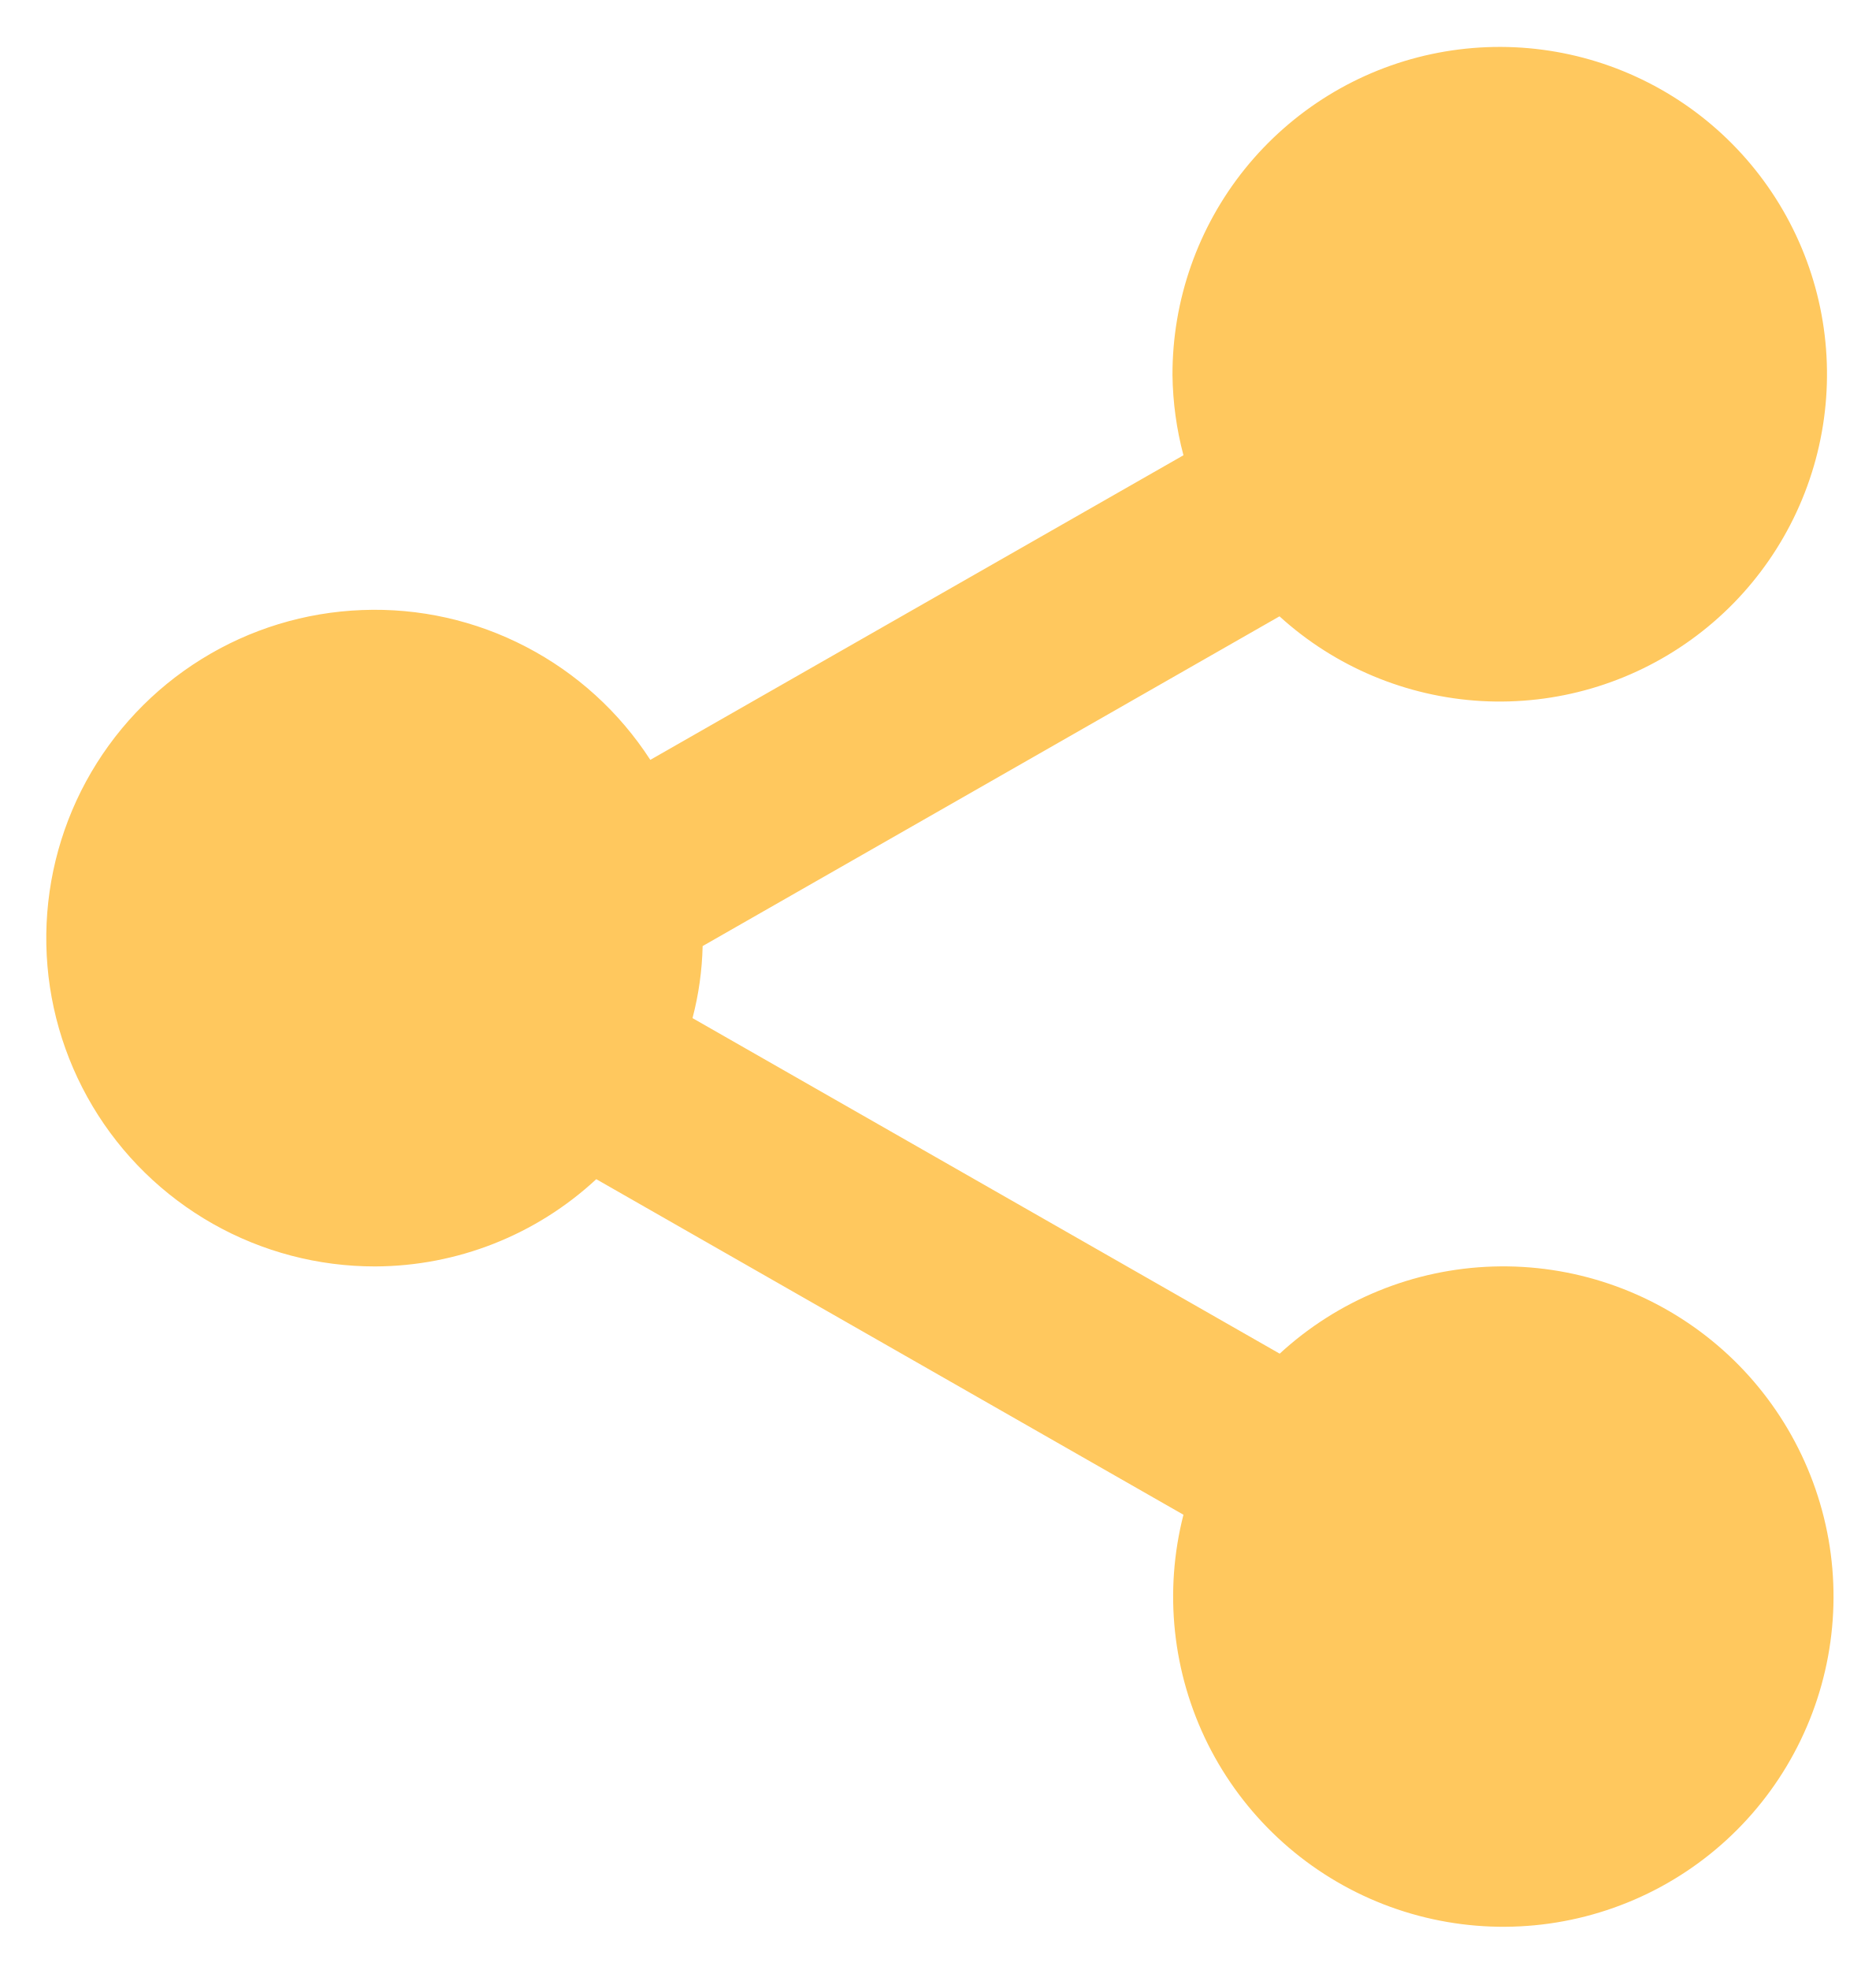
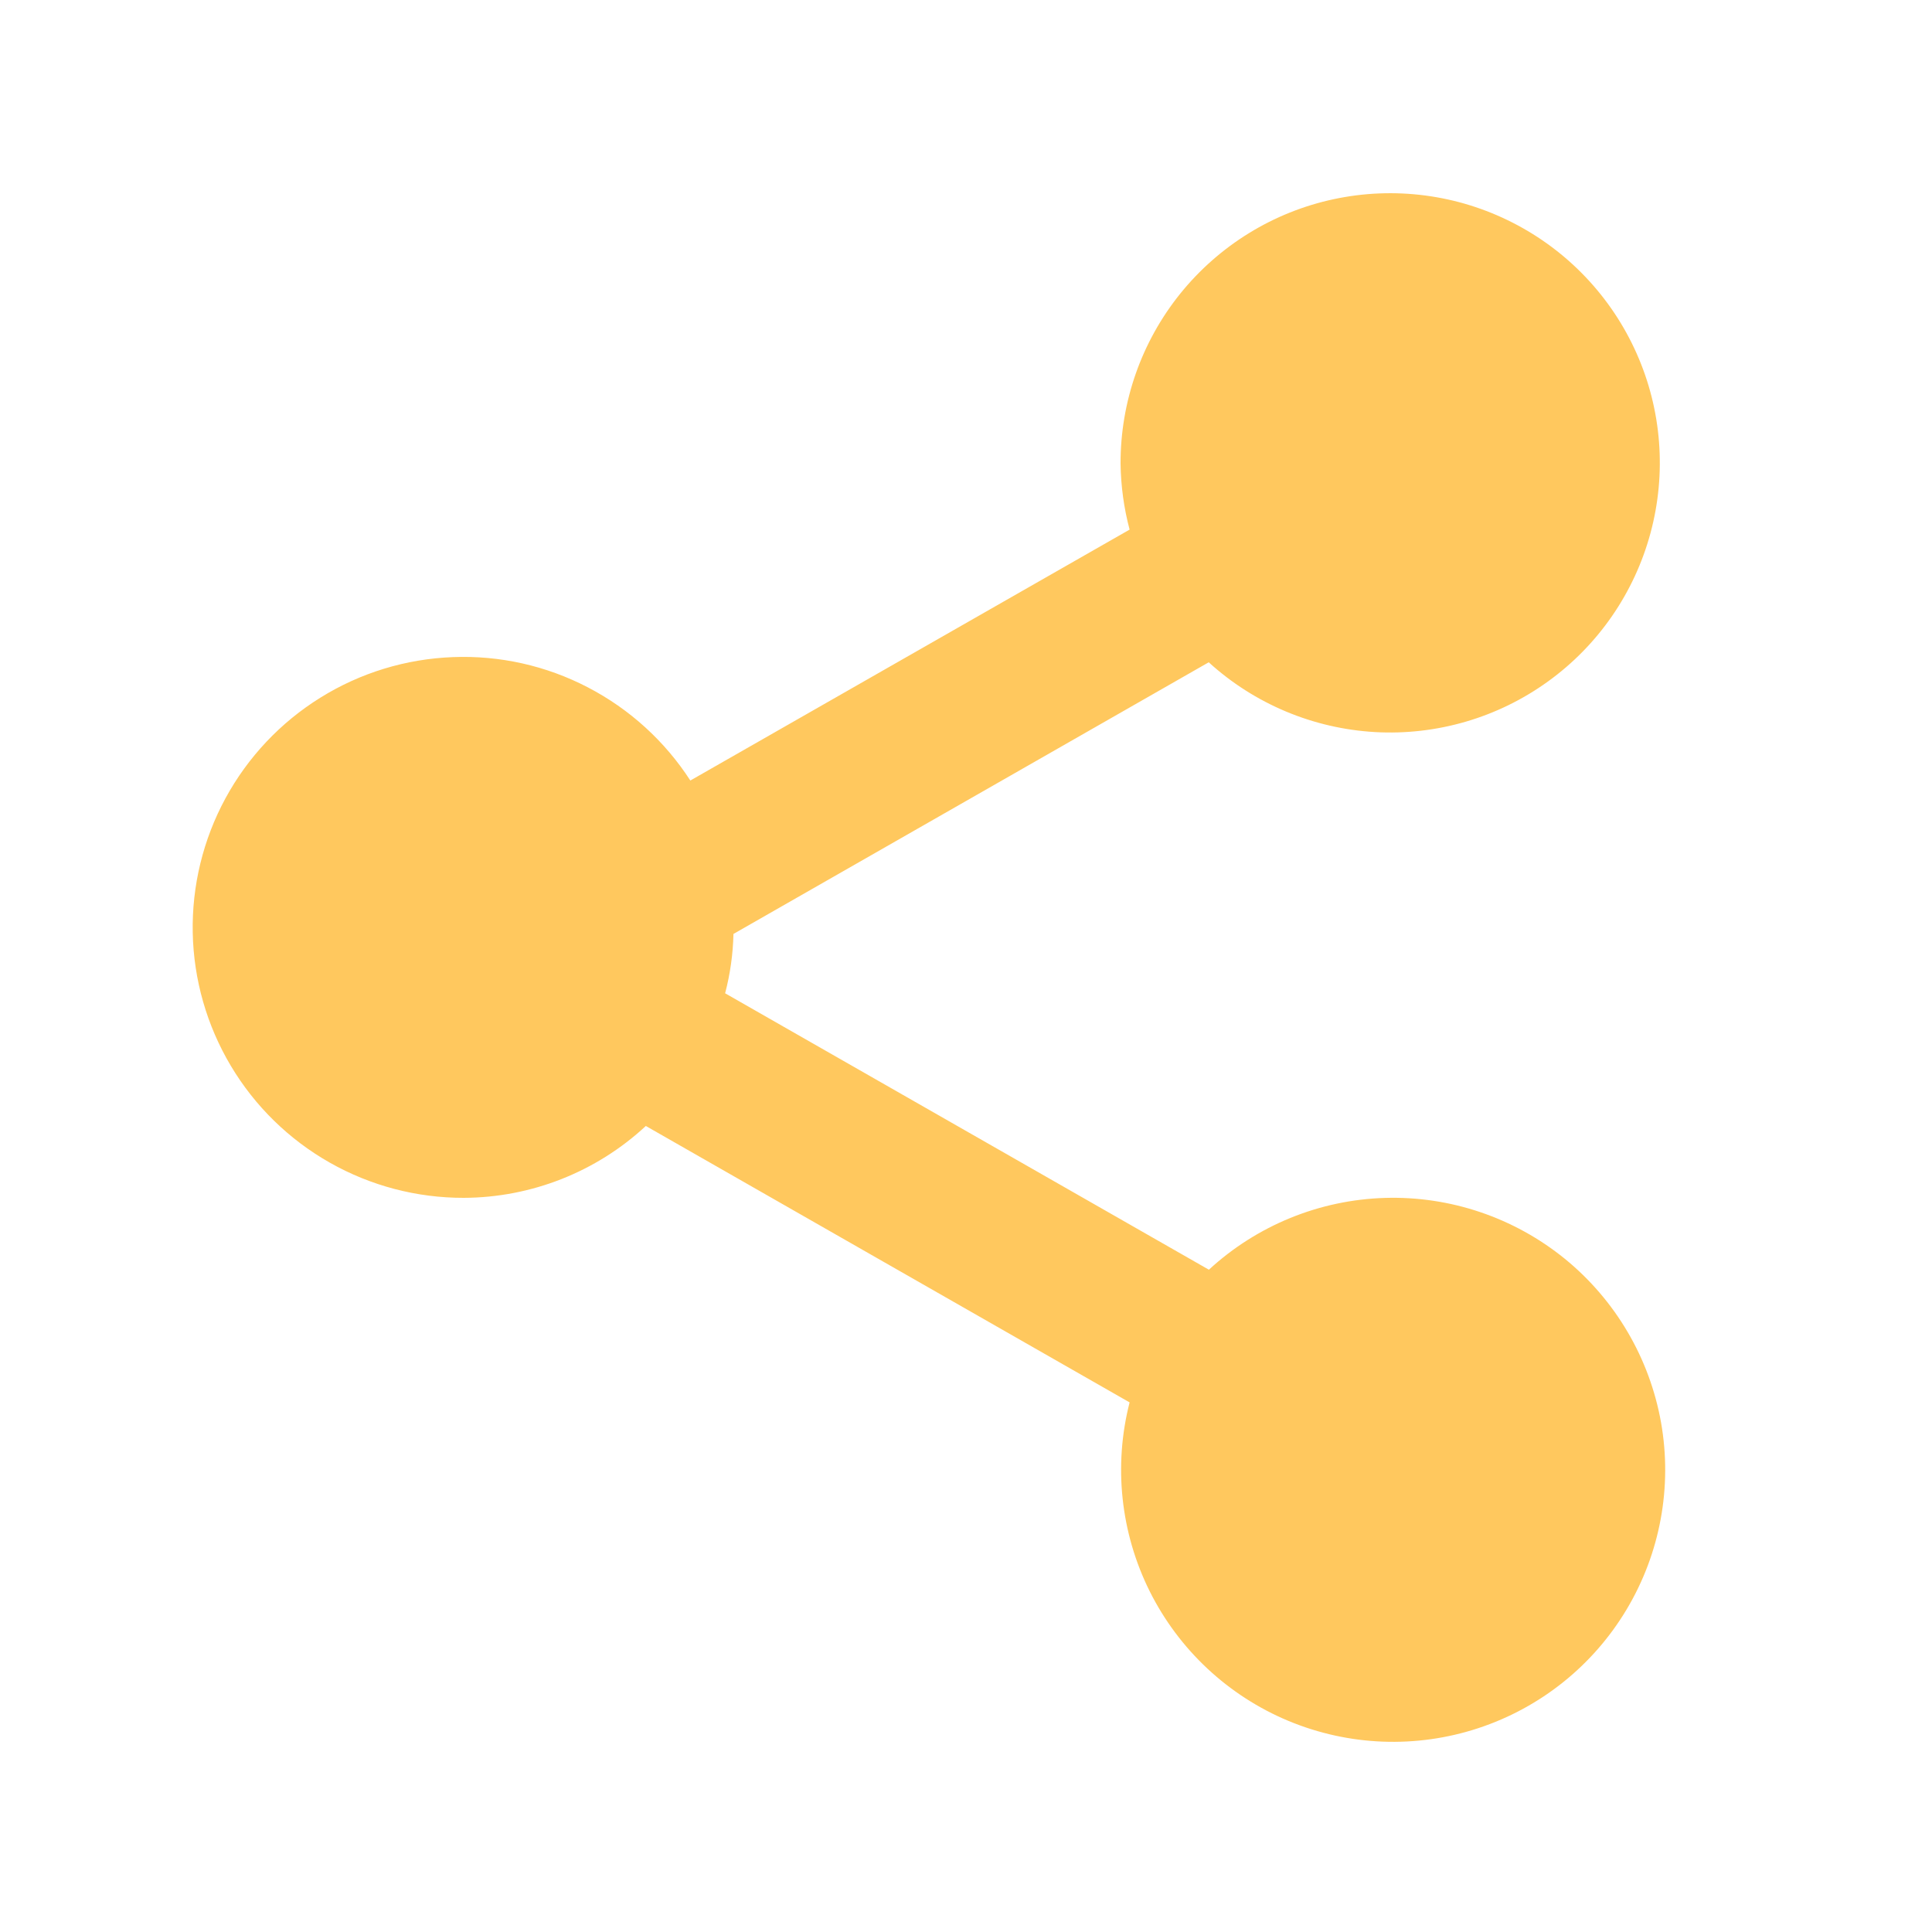
- <svg xmlns="http://www.w3.org/2000/svg" width="20" height="21" viewBox="0 0 20 21" fill="none">
-   <path d="M4 13.5C4.875 13.497 5.716 13.165 6.357 12.57L12.617 16.147C12.407 16.967 12.5 17.834 12.877 18.591C13.255 19.348 13.893 19.944 14.674 20.269C15.455 20.594 16.327 20.627 17.13 20.362C17.934 20.097 18.615 19.552 19.049 18.825C19.483 18.099 19.641 17.241 19.494 16.408C19.346 15.575 18.904 14.822 18.248 14.289C17.591 13.755 16.765 13.475 15.919 13.501C15.073 13.527 14.265 13.857 13.643 14.43L7.383 10.853C7.449 10.603 7.485 10.344 7.491 10.085L13.641 6.57C14.233 7.109 14.993 7.427 15.792 7.473C16.591 7.518 17.382 7.287 18.031 6.818C18.68 6.35 19.148 5.672 19.357 4.899C19.566 4.126 19.503 3.305 19.178 2.574C18.853 1.842 18.286 1.244 17.573 0.881C16.86 0.517 16.043 0.41 15.26 0.577C14.477 0.744 13.776 1.176 13.273 1.799C12.771 2.422 12.498 3.199 12.5 4C12.504 4.288 12.543 4.575 12.617 4.853L6.933 8.1C6.603 7.59 6.147 7.175 5.608 6.895C5.069 6.614 4.467 6.479 3.86 6.503C3.253 6.526 2.663 6.706 2.147 7.027C1.631 7.347 1.208 7.796 0.918 8.329C0.628 8.863 0.482 9.463 0.494 10.07C0.506 10.677 0.676 11.27 0.987 11.792C1.298 12.314 1.739 12.745 2.268 13.045C2.796 13.344 3.393 13.501 4 13.5Z" fill="#FFC85E" />
+ <svg xmlns="http://www.w3.org/2000/svg" width="25" height="25" viewBox="0 0 25 25" fill="none">
+   <path d="M6 15.5C6.875 15.497 7.716 15.165 8.357 14.57L14.617 18.147C14.407 18.967 14.5 19.834 14.877 20.591C15.255 21.348 15.893 21.944 16.674 22.269C17.455 22.594 18.327 22.627 19.13 22.362C19.934 22.097 20.615 21.552 21.049 20.825C21.483 20.099 21.641 19.241 21.494 18.408C21.346 17.575 20.904 16.822 20.248 16.288C19.591 15.755 18.765 15.475 17.919 15.501C17.073 15.527 16.265 15.857 15.643 16.43L9.383 12.853C9.449 12.603 9.485 12.344 9.491 12.085L15.641 8.57C16.233 9.109 16.993 9.427 17.792 9.473C18.591 9.518 19.382 9.287 20.031 8.818C20.68 8.35 21.148 7.672 21.357 6.899C21.566 6.126 21.503 5.305 21.178 4.574C20.853 3.842 20.286 3.244 19.573 2.881C18.86 2.517 18.043 2.41 17.26 2.577C16.477 2.744 15.776 3.176 15.273 3.799C14.771 4.422 14.498 5.199 14.5 6C14.504 6.288 14.543 6.575 14.617 6.853L8.933 10.1C8.603 9.59 8.147 9.175 7.608 8.895C7.069 8.614 6.467 8.479 5.86 8.503C5.253 8.526 4.663 8.706 4.147 9.027C3.631 9.347 3.208 9.796 2.918 10.329C2.628 10.863 2.482 11.463 2.494 12.07C2.506 12.677 2.676 13.27 2.987 13.792C3.298 14.314 3.739 14.745 4.268 15.045C4.796 15.344 5.393 15.501 6 15.5Z" fill="#FFC85E" />
</svg>
